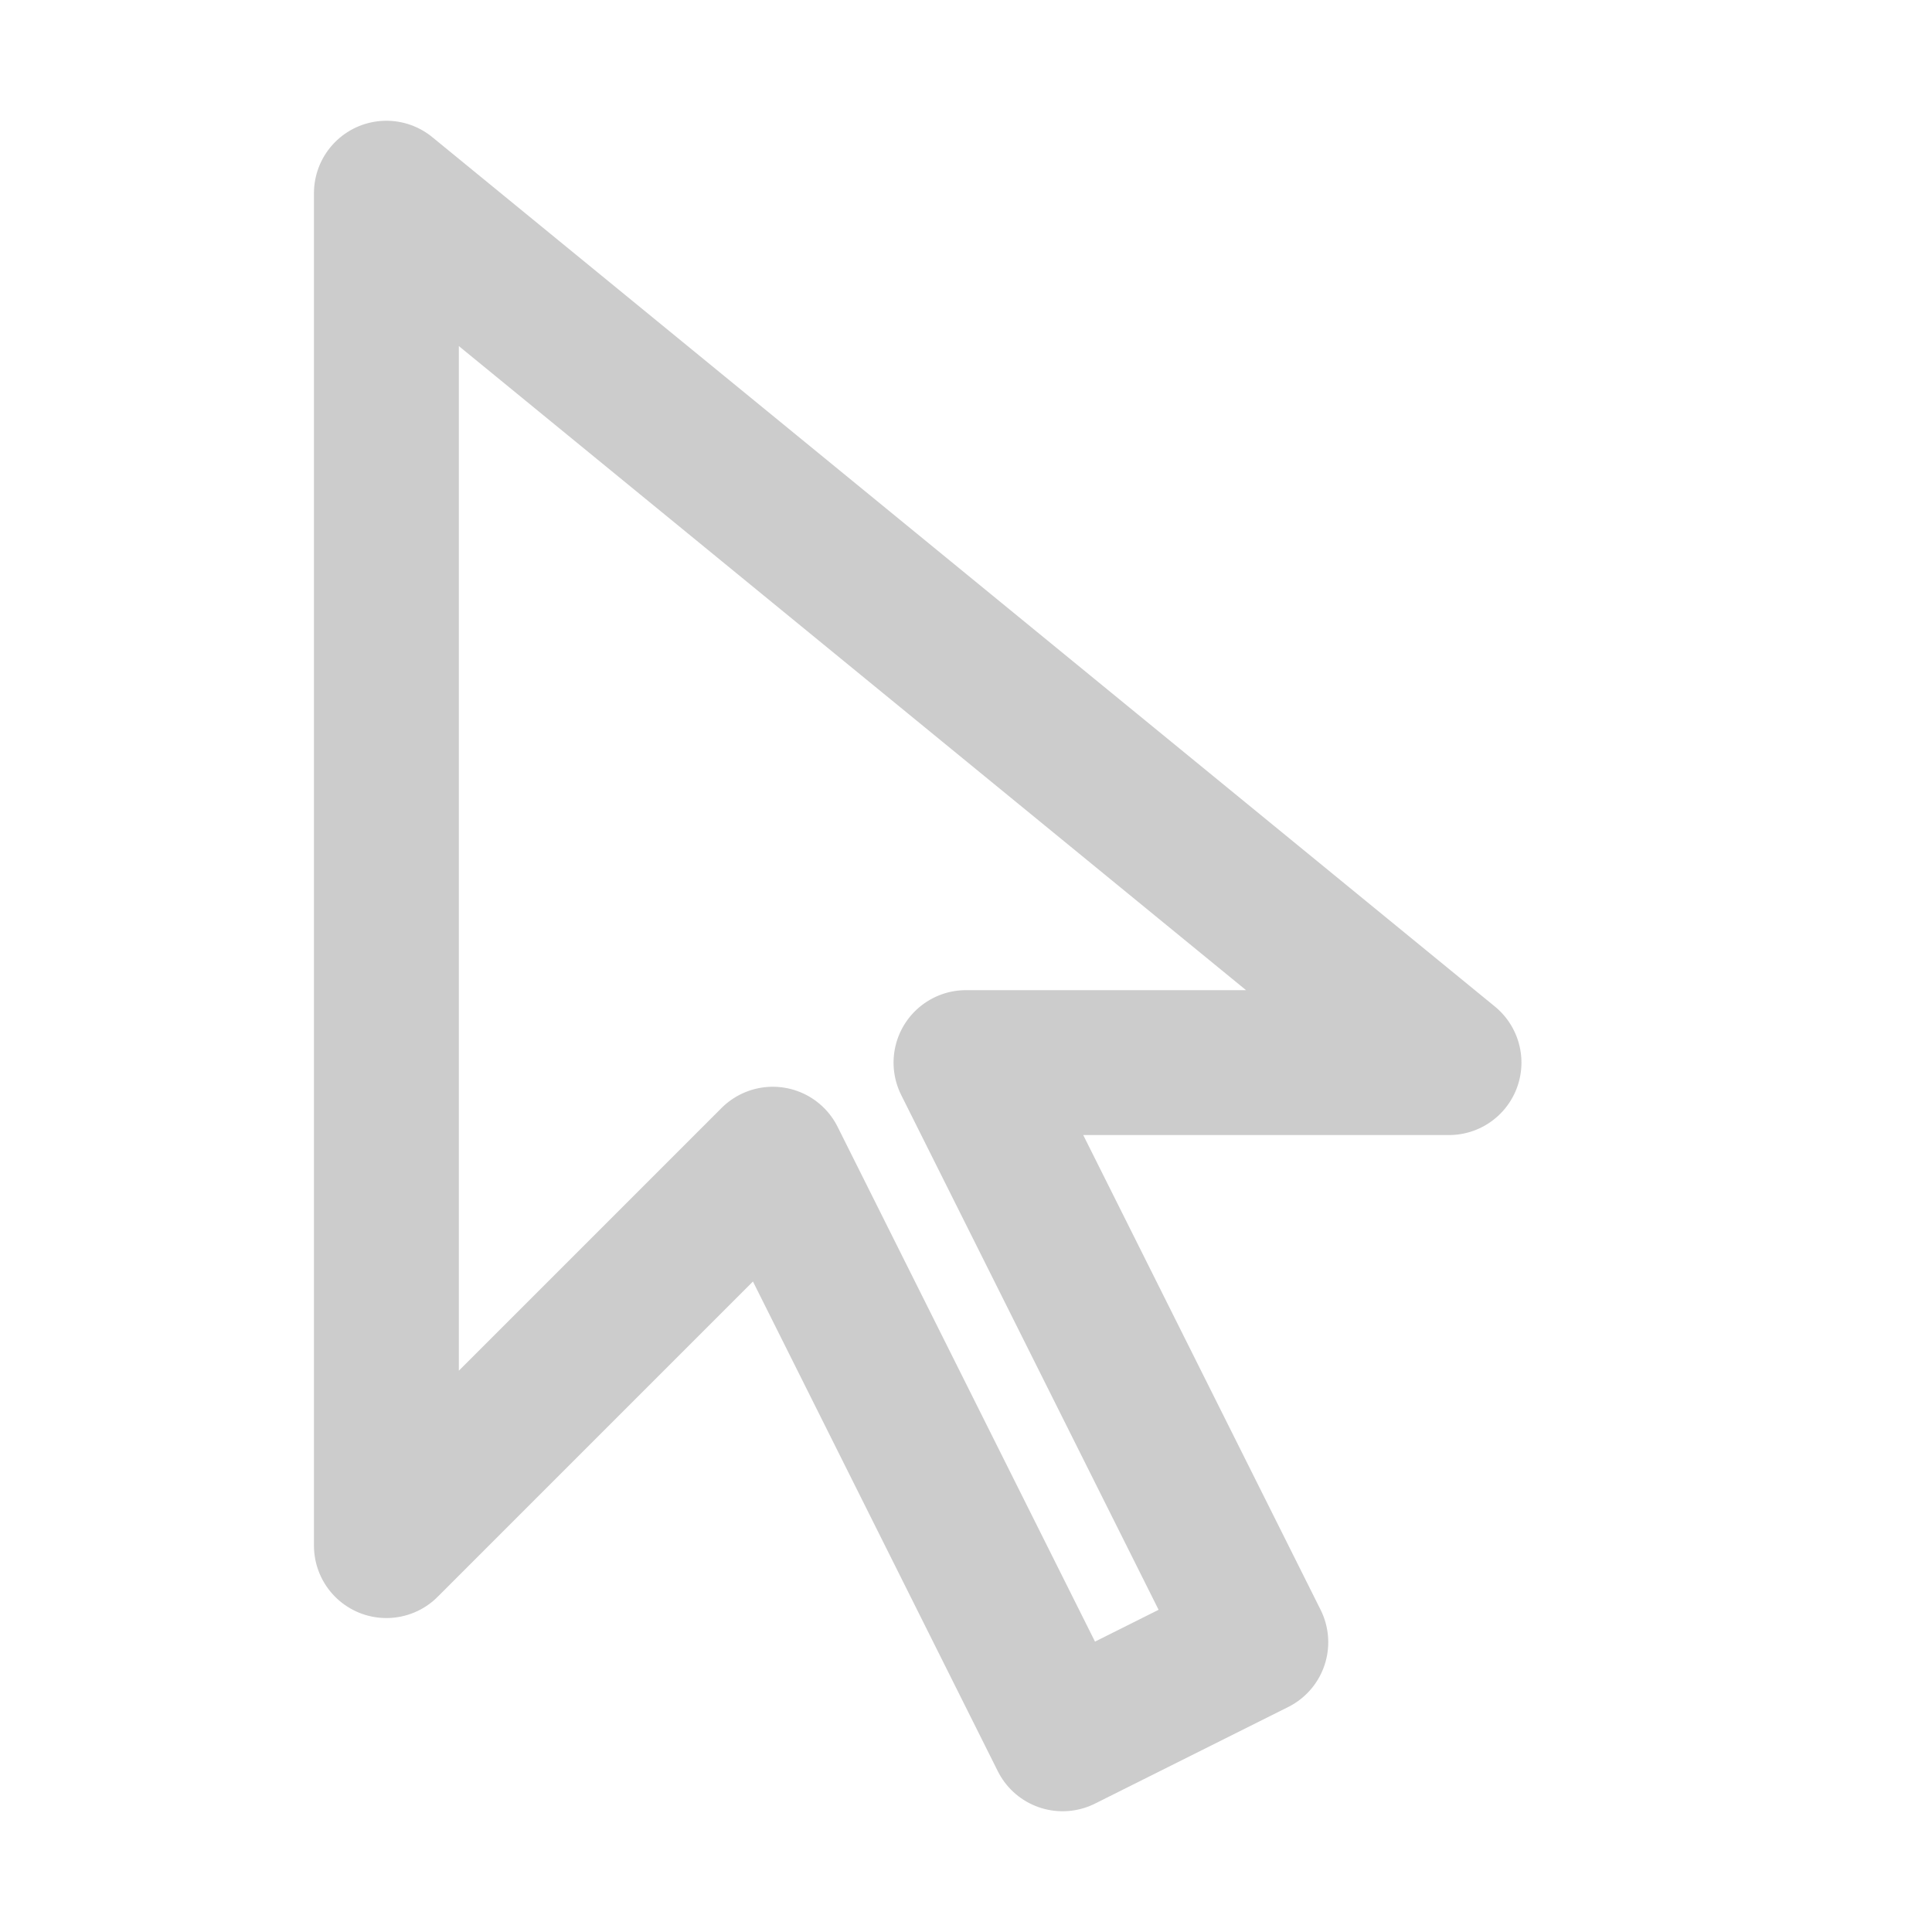
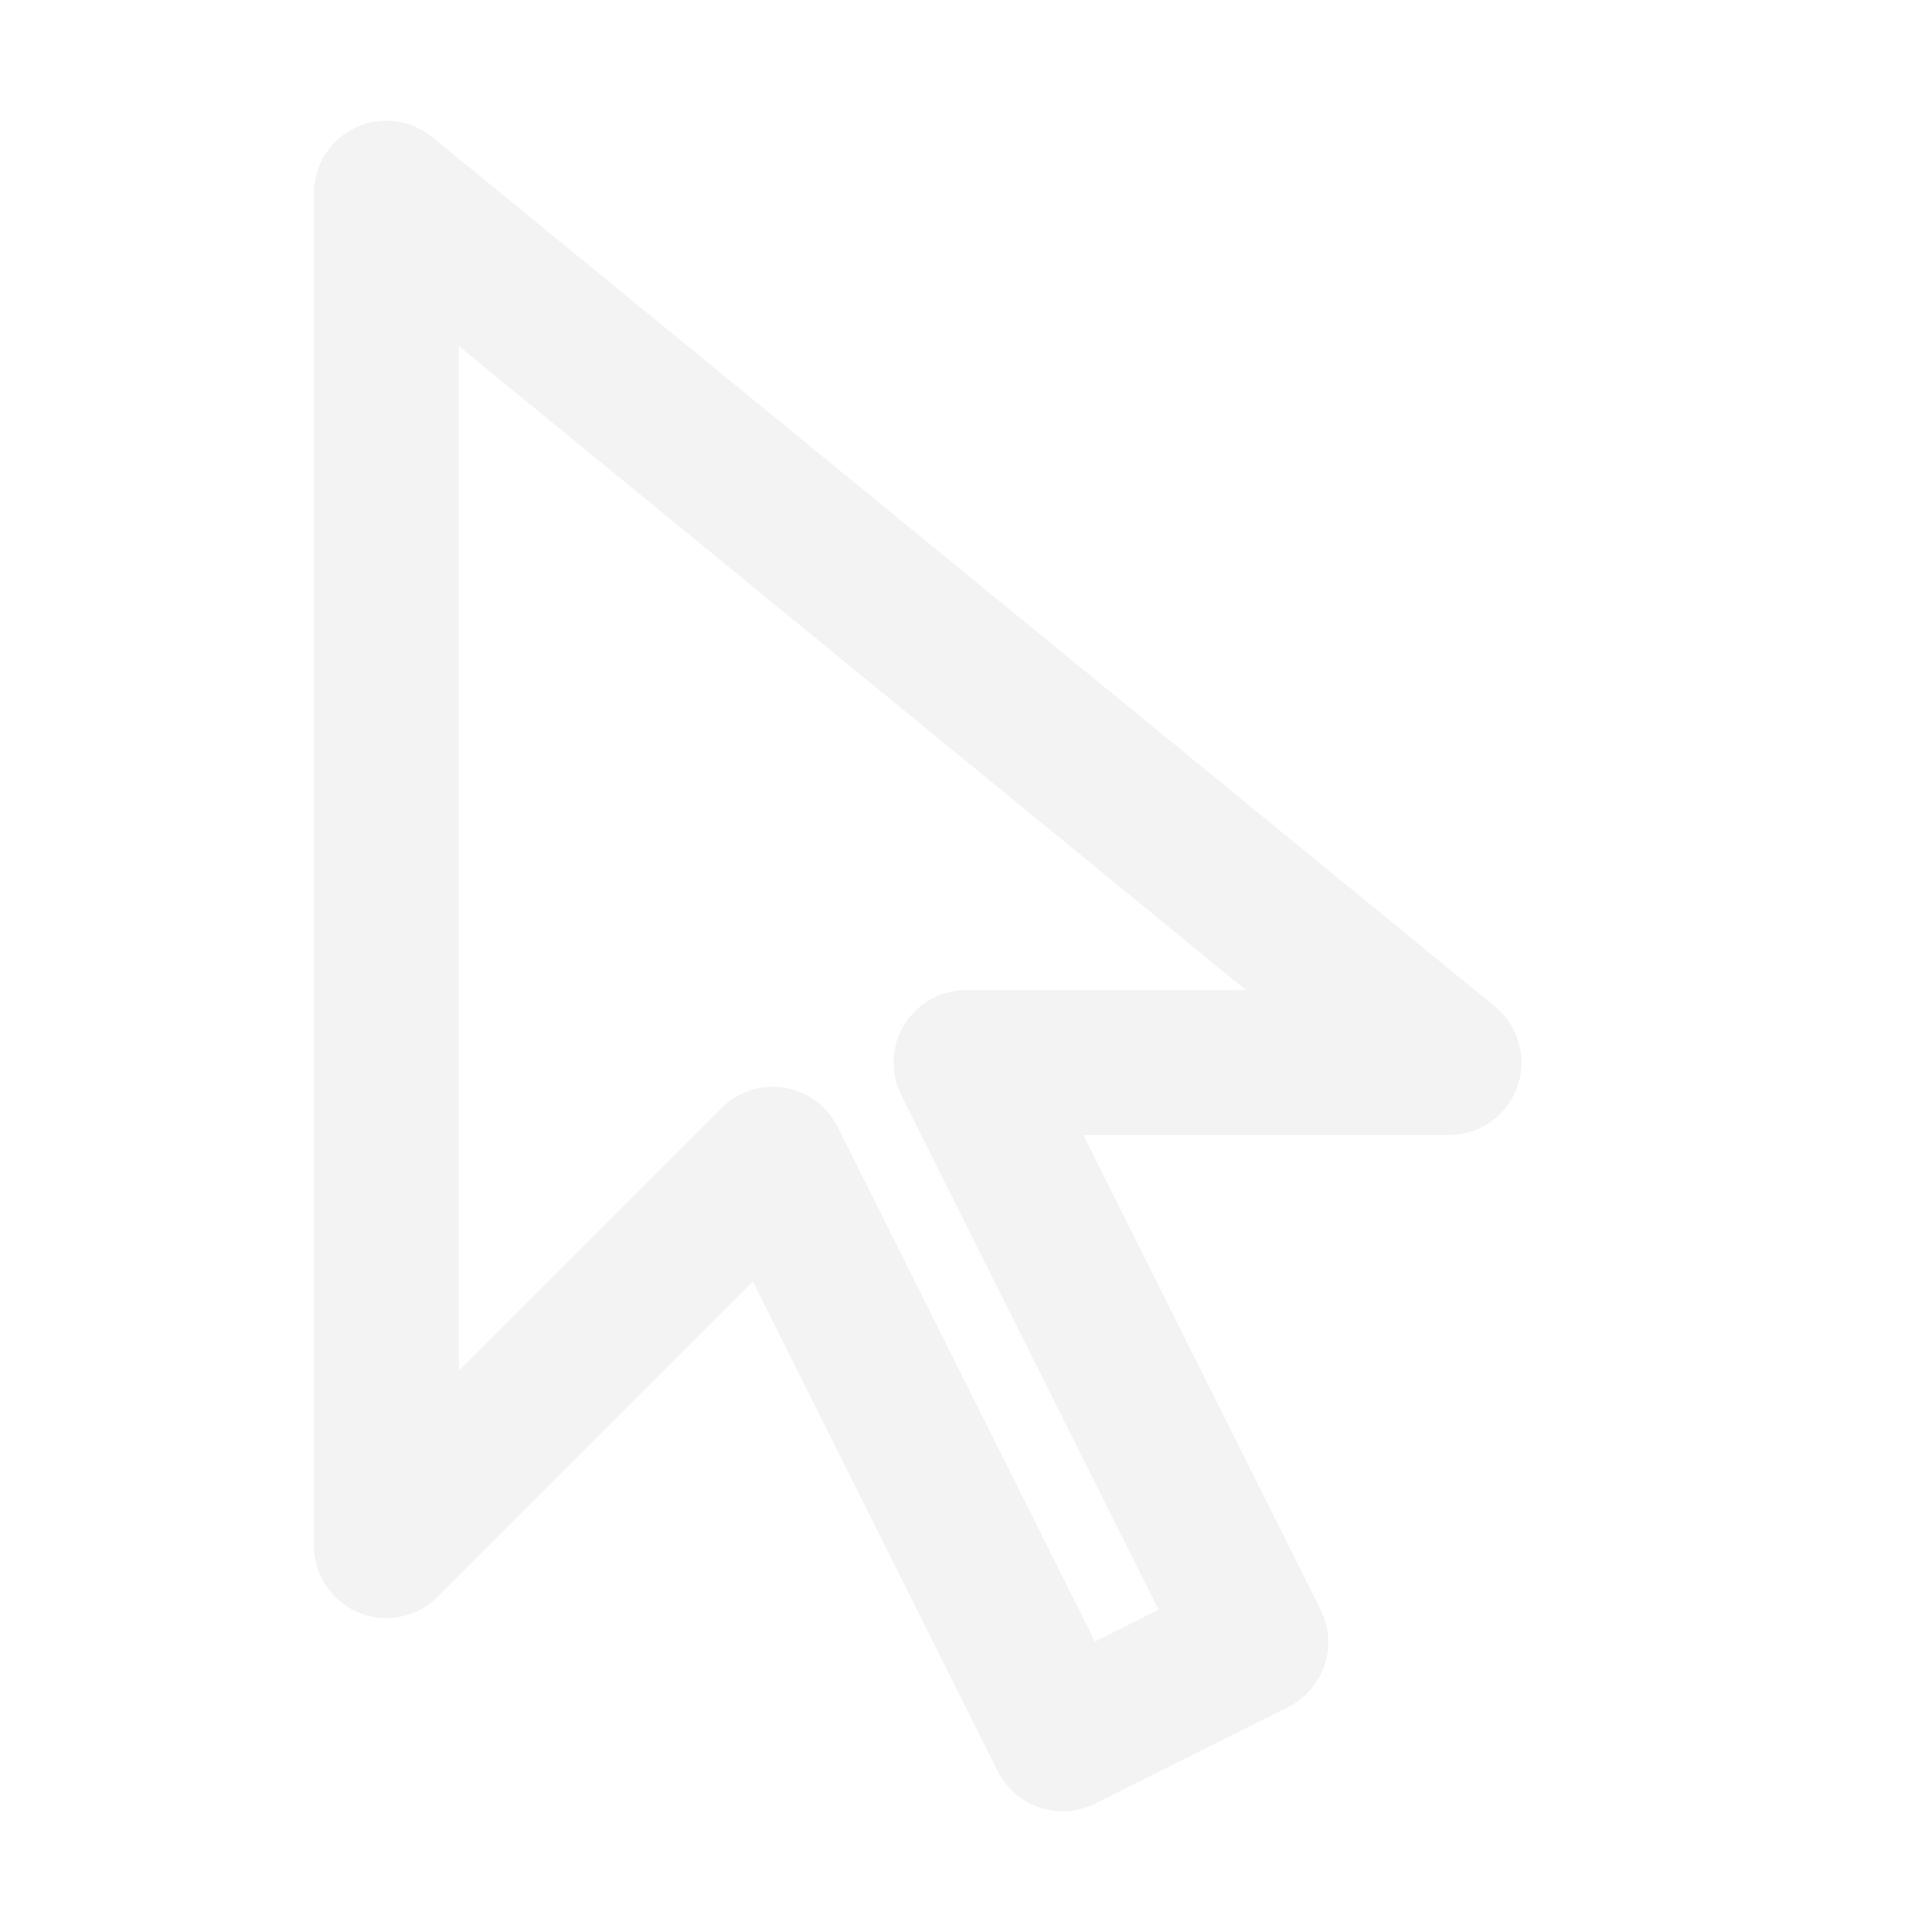
<svg xmlns="http://www.w3.org/2000/svg" width="20" height="20" viewBox="0 0 20 20">
-   <path d="M4 2 L4 16 L8 12 L11 18 L13 17 L10 11 L15 11 Z" fill="none" stroke="#CCCCCC" stroke-width="1.5" stroke-linejoin="round" stroke-linecap="round" />
+   <path d="M4 2 L4 16 L8 12 L11 18 L13 17 L10 11 L15 11 Z" fill="none" stroke="#F3F3F3" stroke-width="1.5" stroke-linejoin="round" stroke-linecap="round" />
</svg>
